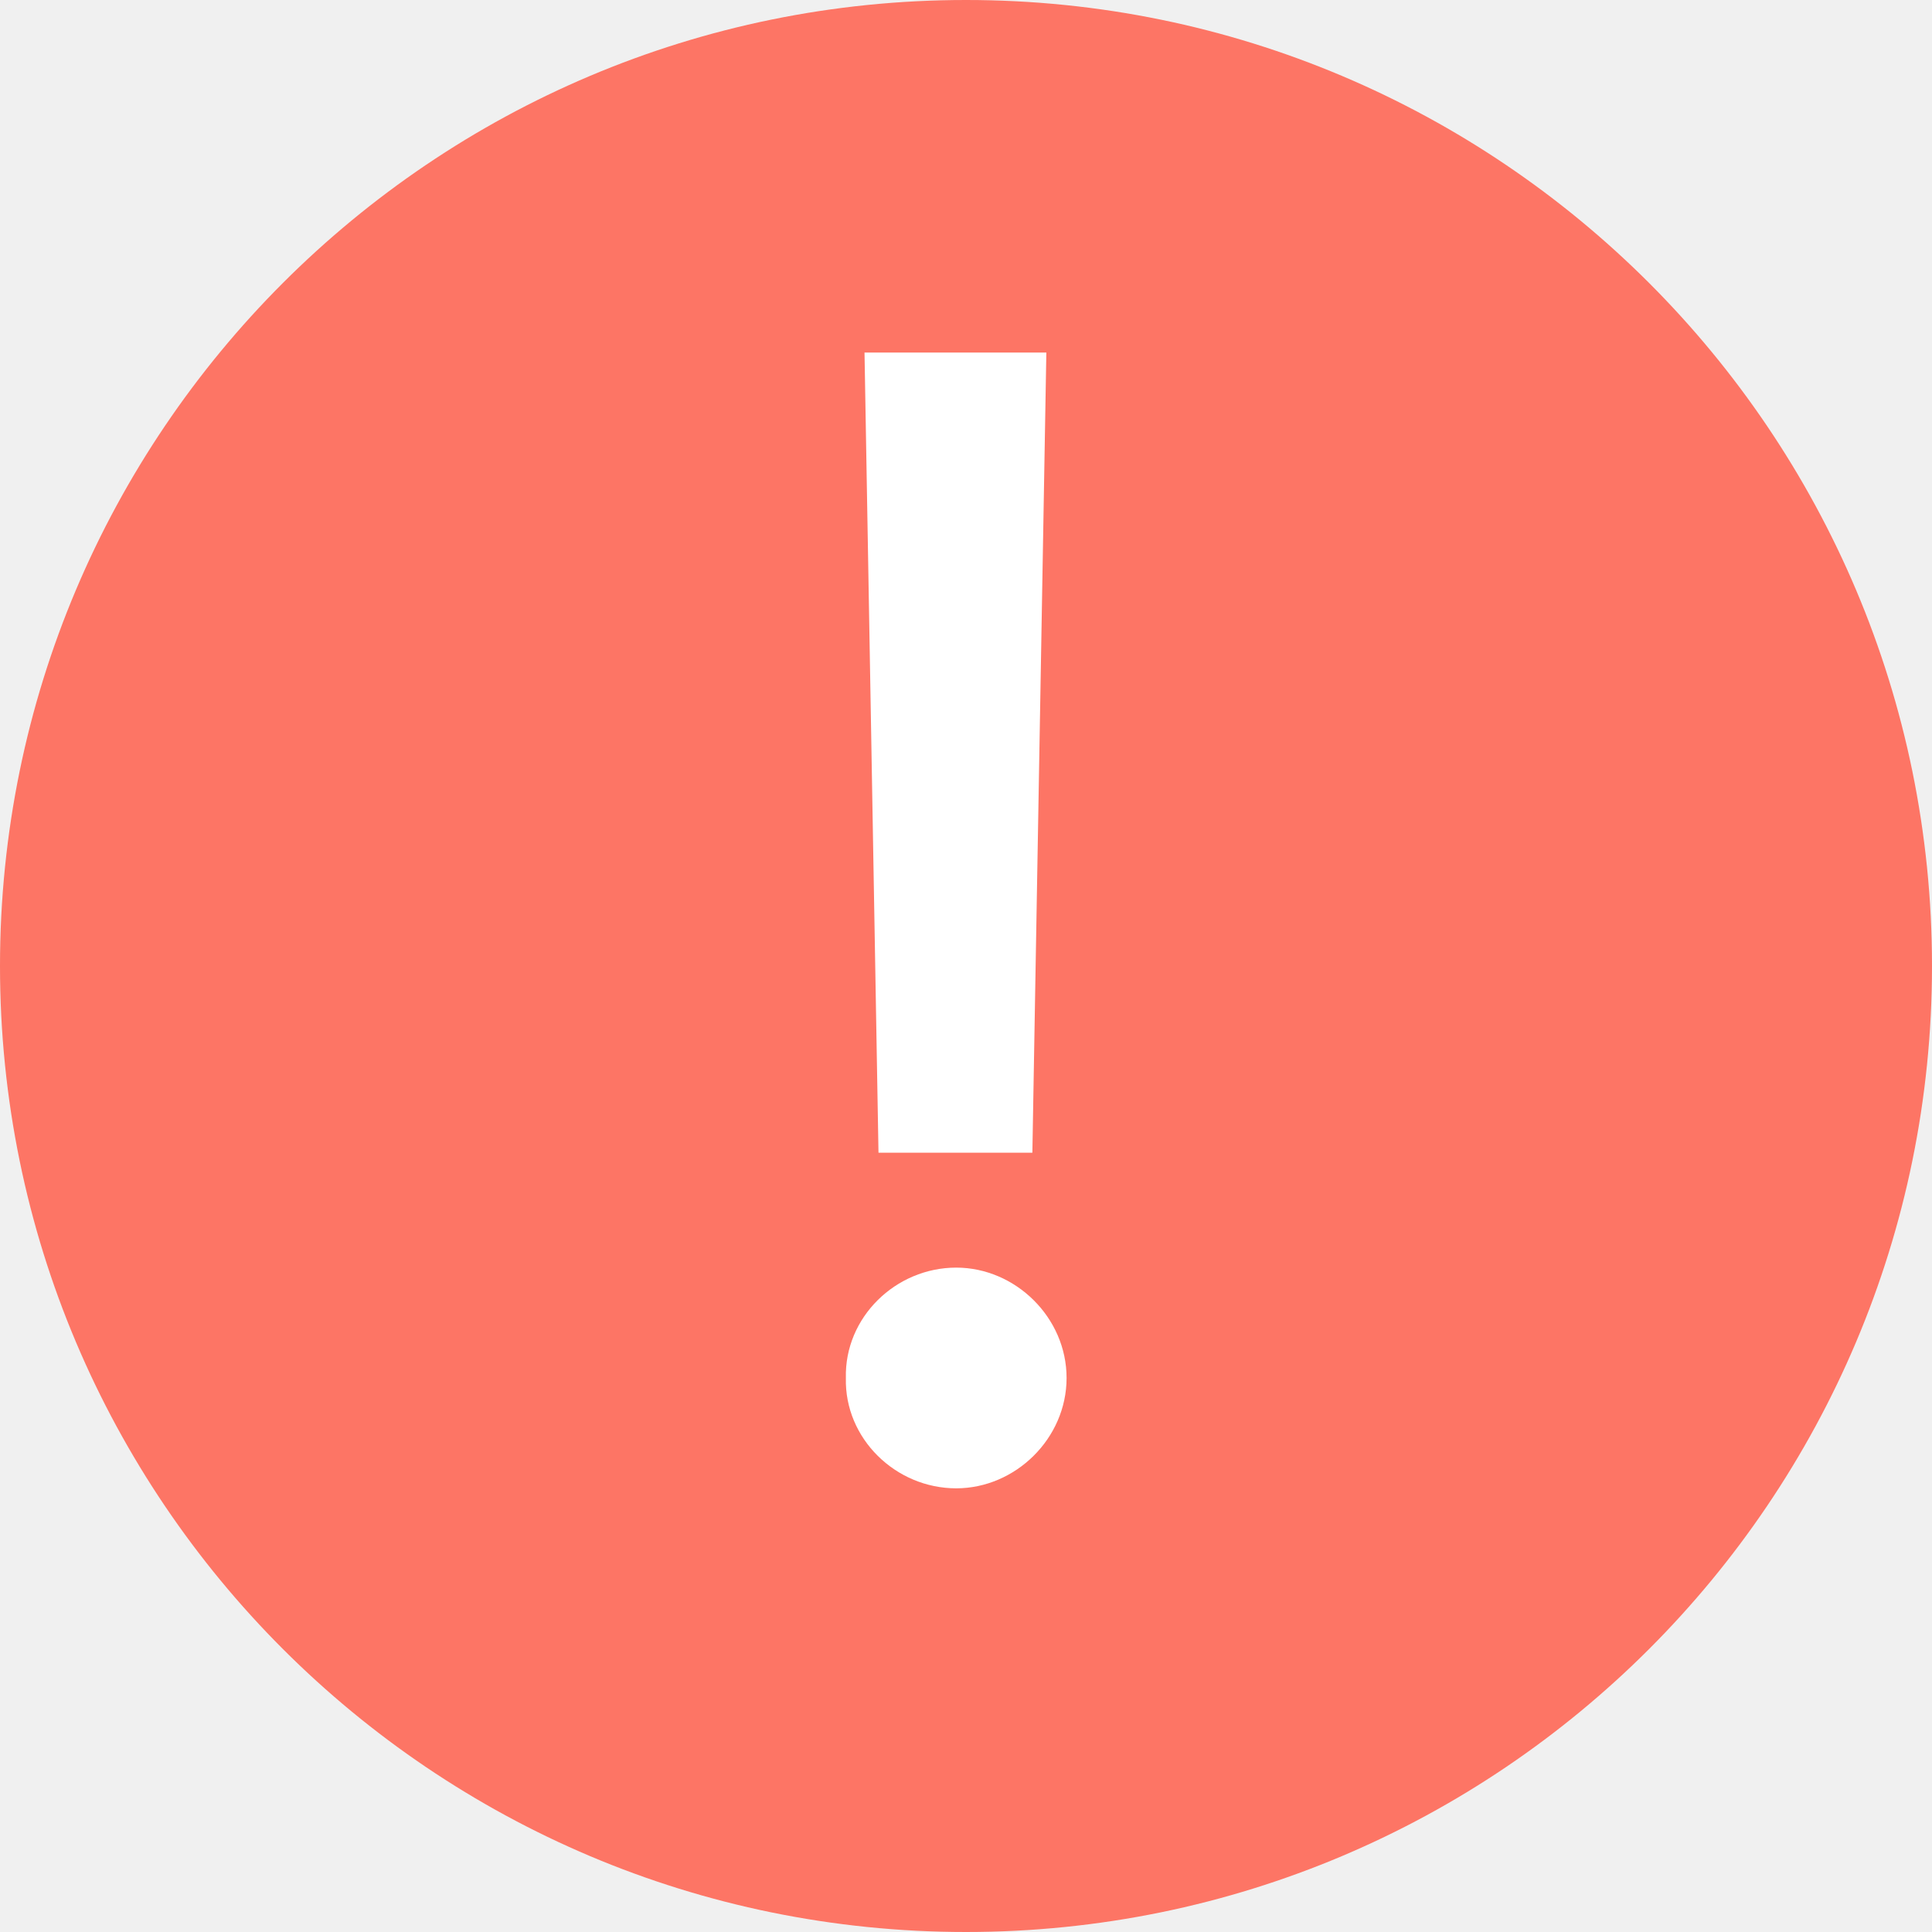
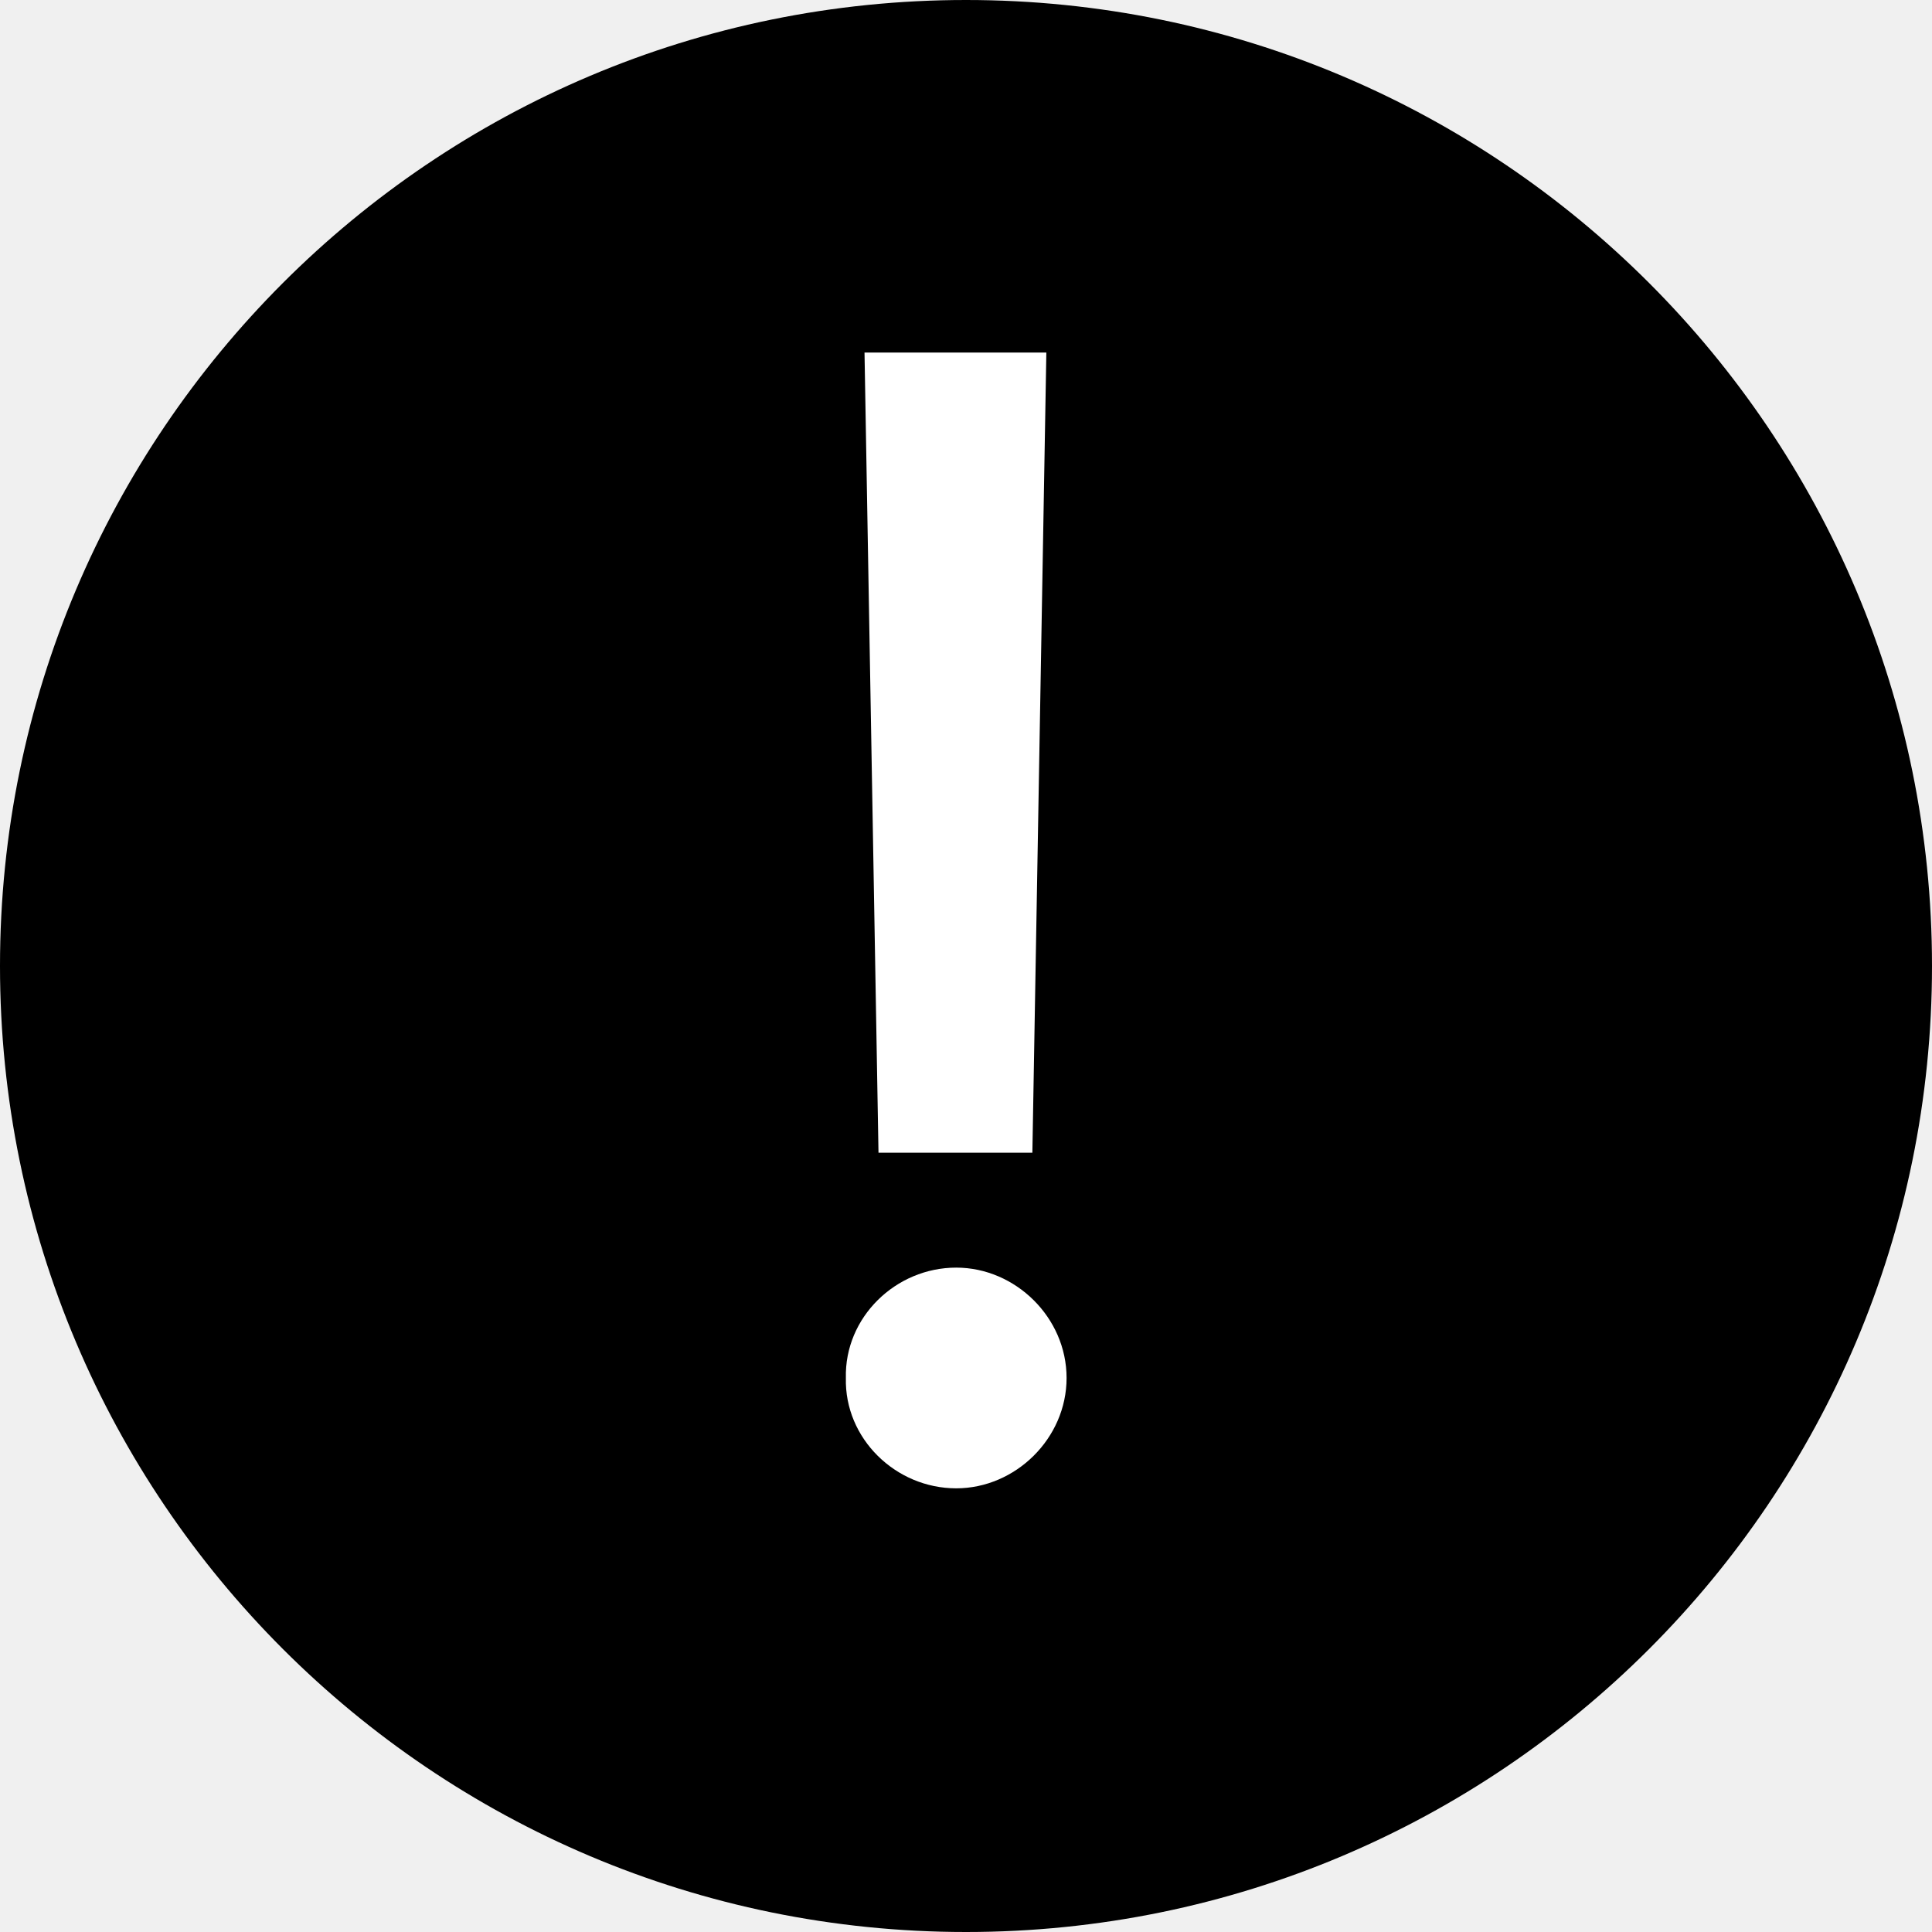
<svg xmlns="http://www.w3.org/2000/svg" width="17" height="17" viewBox="0 0 17 17" fill="none">
-   <rect width="17" height="17" rx="8.5" fill="#FD7565" />
+   <rect width="17" height="17" rx="8.5" fill="currentColor" />
  <path d="M9.207 3.102L9.084 10.143H7.73L7.607 3.102H9.207ZM8.414 13.096C7.881 13.096 7.43 12.658 7.443 12.125C7.43 11.592 7.881 11.154 8.414 11.154C8.934 11.154 9.385 11.592 9.385 12.125C9.385 12.658 8.934 13.096 8.414 13.096Z" fill="white" />
</svg>
